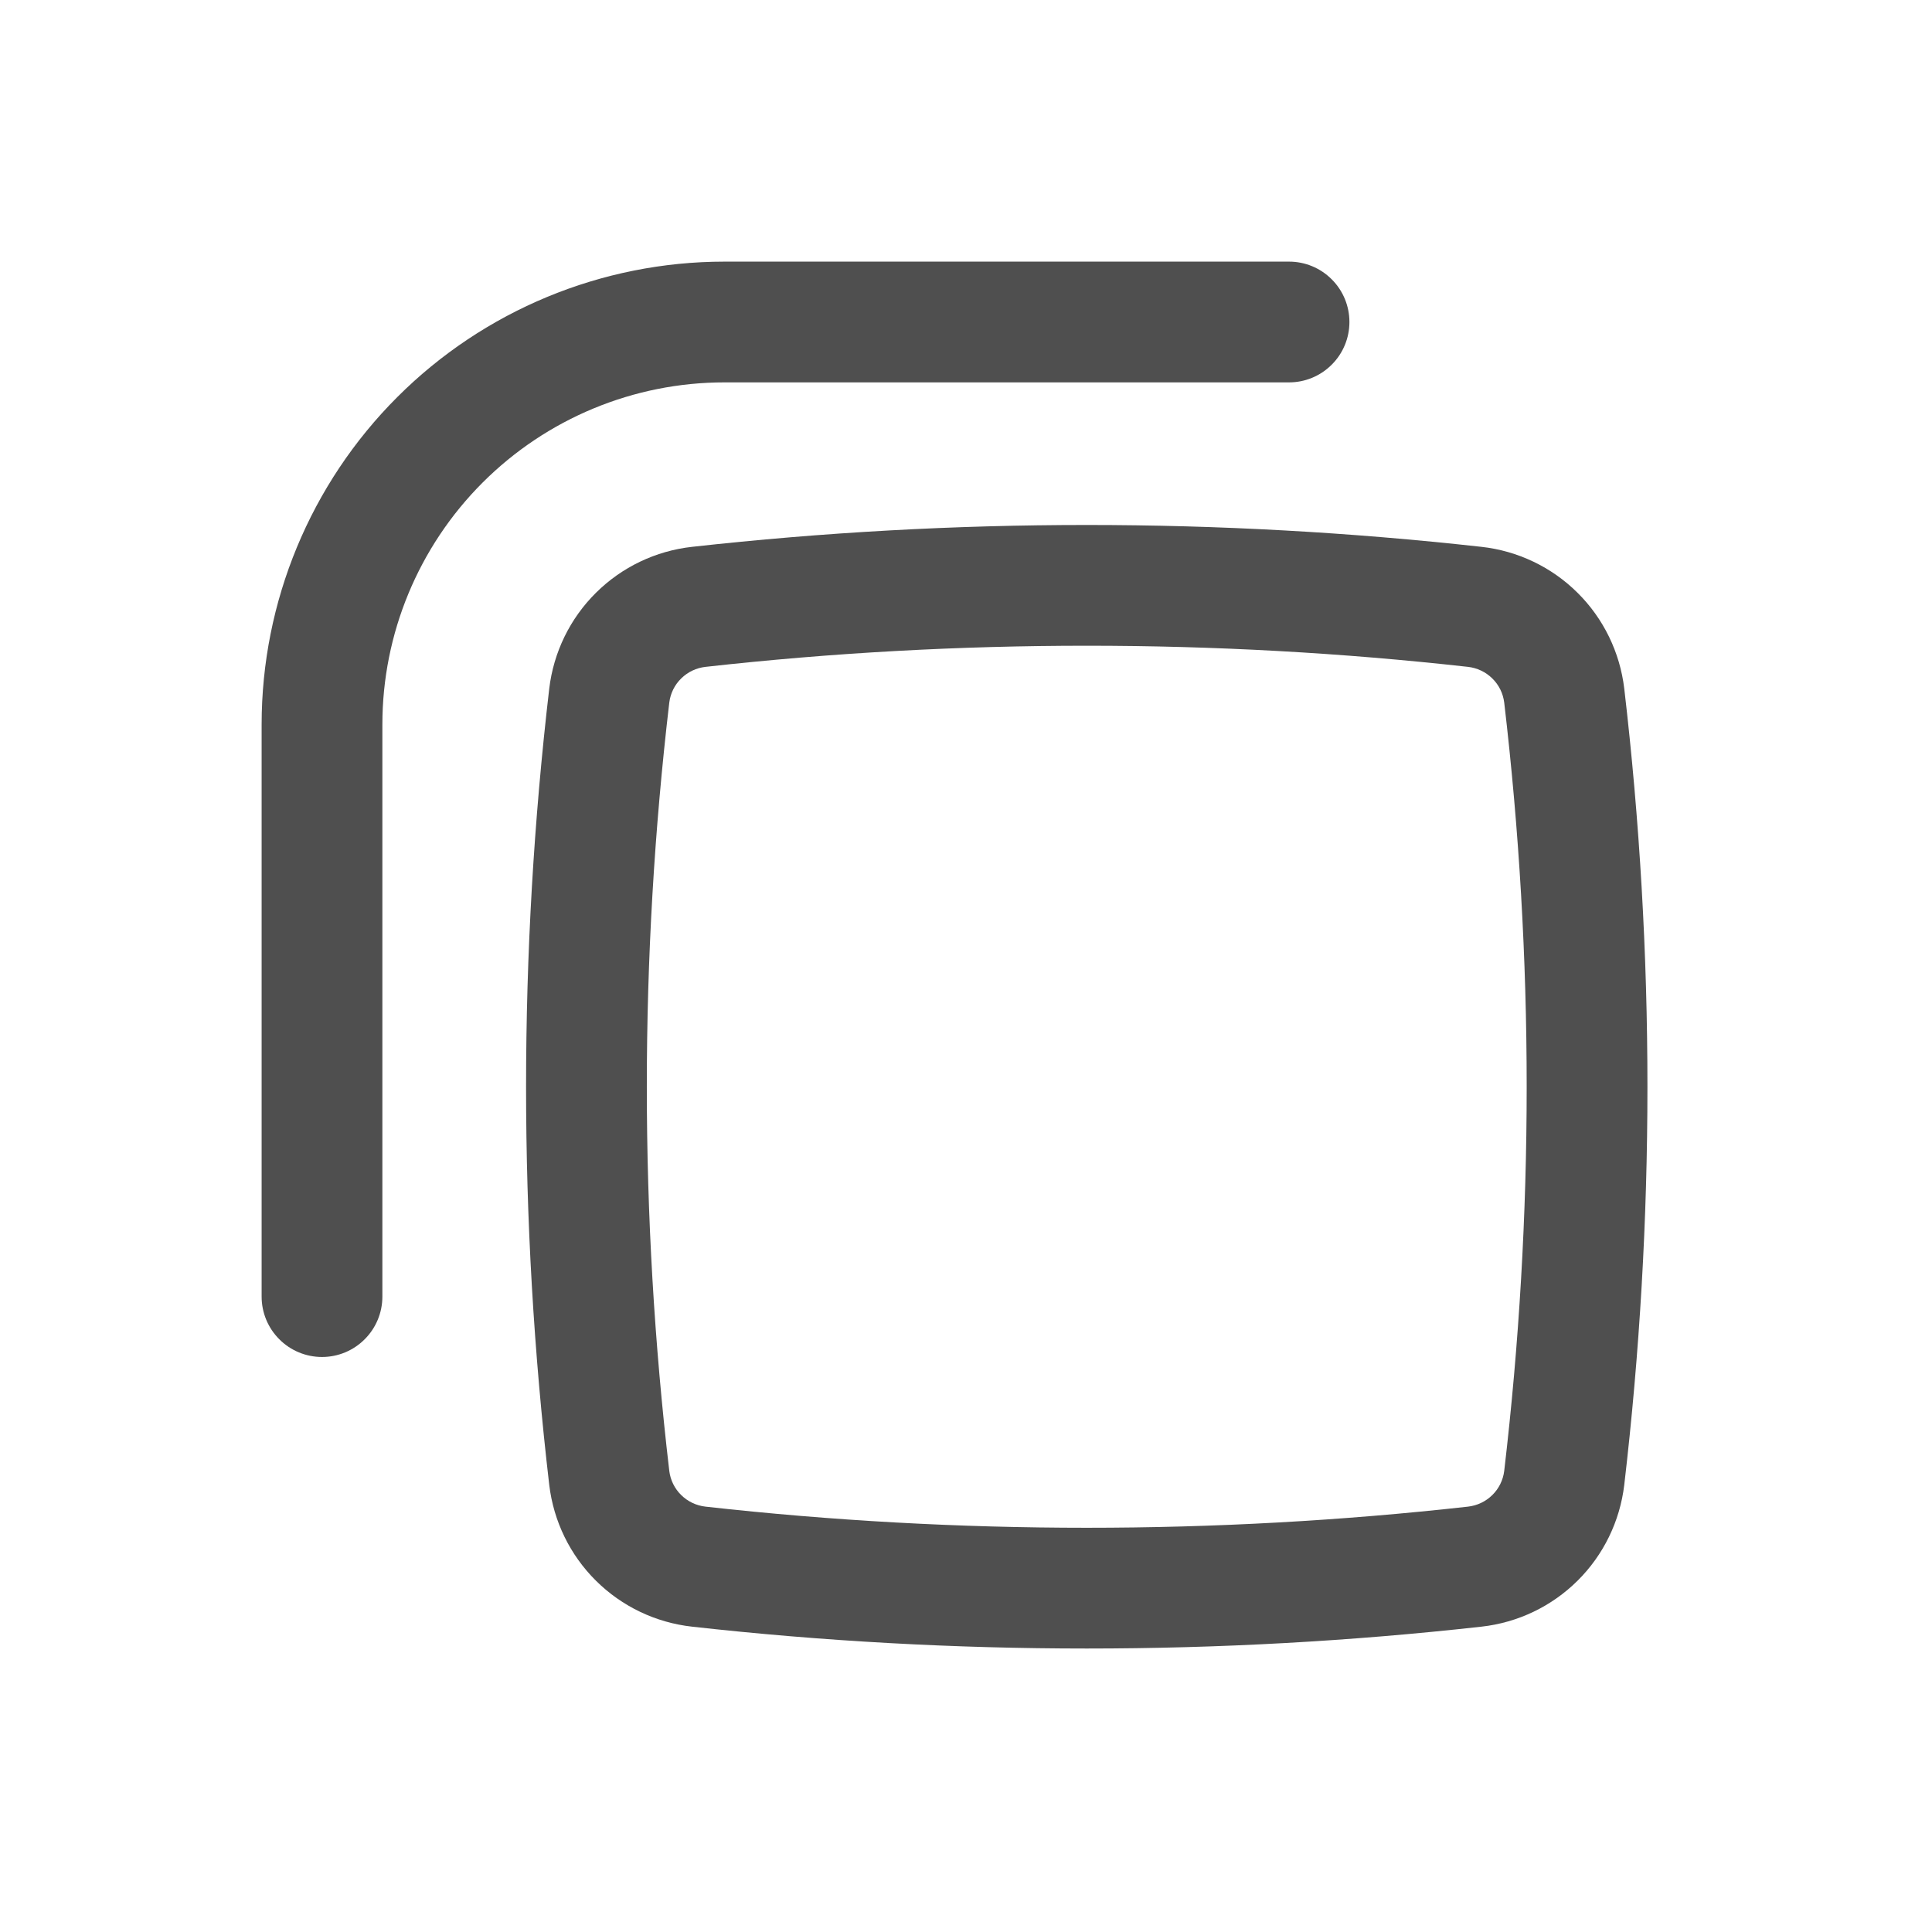
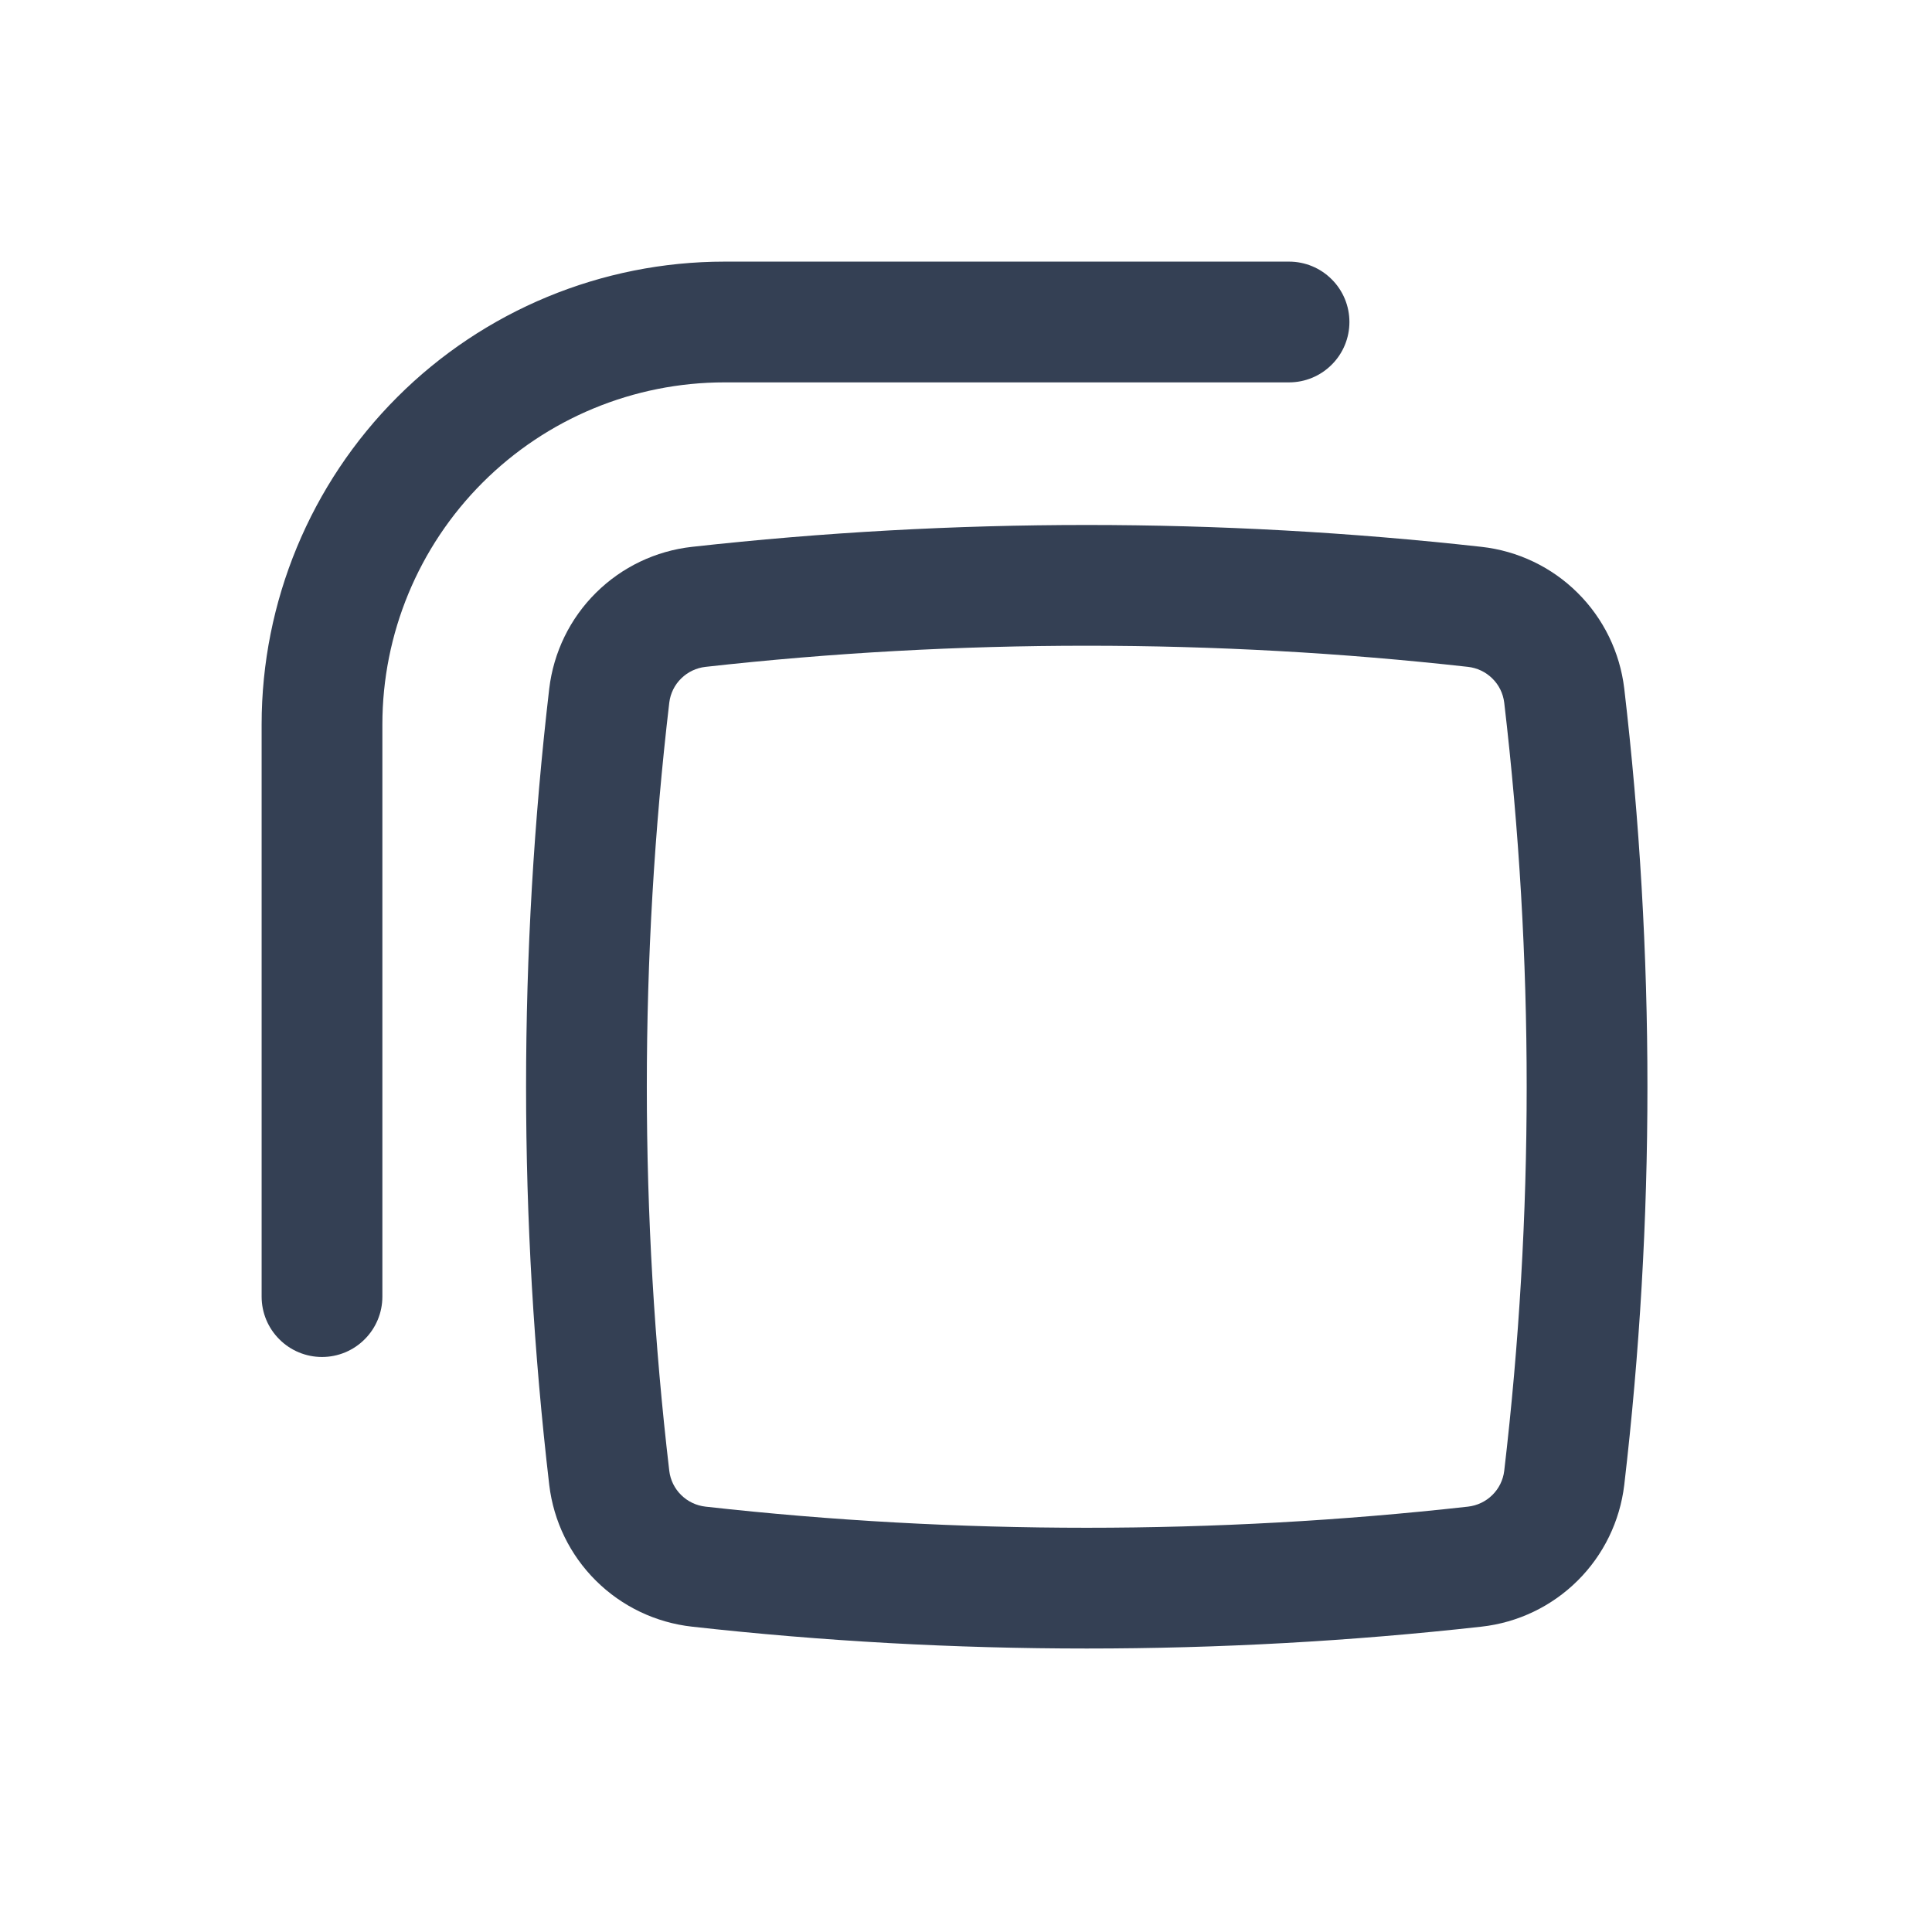
- <svg xmlns="http://www.w3.org/2000/svg" width="24" height="24" viewBox="0 0 24 24" fill="none">
-   <path d="M9 3.25C7.475 3.25 6.012 3.856 4.934 4.934C3.856 6.012 3.25 7.475 3.25 9V16.107C3.25 16.306 3.329 16.497 3.47 16.637C3.61 16.778 3.801 16.857 4 16.857C4.199 16.857 4.39 16.778 4.53 16.637C4.671 16.497 4.75 16.306 4.75 16.107V9C4.75 7.873 5.198 6.792 5.995 5.995C6.792 5.198 7.873 4.75 9 4.75H16.013C16.212 4.75 16.403 4.671 16.543 4.53C16.684 4.39 16.763 4.199 16.763 4C16.763 3.801 16.684 3.61 16.543 3.47C16.403 3.329 16.212 3.25 16.013 3.25H9Z" fill="#4F4F4F" />
-   <path fill-rule="evenodd" clip-rule="evenodd" d="M18.403 6.793C15.144 6.431 11.856 6.431 8.597 6.793C8.146 6.843 7.725 7.044 7.403 7.364C7.081 7.683 6.877 8.102 6.823 8.553C6.439 11.84 6.439 15.16 6.823 18.447C6.877 18.898 7.081 19.317 7.403 19.636C7.725 19.956 8.146 20.157 8.597 20.207C11.838 20.569 15.162 20.569 18.403 20.207C18.854 20.157 19.275 19.956 19.597 19.636C19.919 19.317 20.123 18.898 20.177 18.447C20.561 15.16 20.561 11.84 20.177 8.553C20.123 8.102 19.919 7.683 19.597 7.364C19.275 7.044 18.854 6.843 18.403 6.793ZM8.764 8.284C11.894 7.934 15.106 7.934 18.236 8.284C18.35 8.297 18.456 8.347 18.538 8.428C18.62 8.508 18.672 8.614 18.686 8.728C19.058 11.899 19.058 15.101 18.686 18.272C18.672 18.386 18.62 18.492 18.538 18.572C18.456 18.653 18.35 18.703 18.236 18.716C15.106 19.066 11.894 19.066 8.764 18.716C8.65 18.703 8.544 18.653 8.462 18.572C8.38 18.492 8.328 18.386 8.314 18.272C7.942 15.101 7.942 11.899 8.314 8.728C8.328 8.614 8.38 8.508 8.462 8.428C8.544 8.347 8.65 8.297 8.764 8.284Z" fill="#4F4F4F" />
+ <svg xmlns="http://www.w3.org/2000/svg" width="24" height="24" viewBox="0 0 24 24" fill="currentColor">
+   <path d="M9 3.25C7.475 3.25 6.012 3.856 4.934 4.934C3.856 6.012 3.25 7.475 3.25 9V16.107C3.25 16.306 3.329 16.497 3.47 16.637C3.61 16.778 3.801 16.857 4 16.857C4.199 16.857 4.39 16.778 4.53 16.637C4.671 16.497 4.75 16.306 4.75 16.107V9C4.75 7.873 5.198 6.792 5.995 5.995C6.792 5.198 7.873 4.75 9 4.75H16.013C16.212 4.75 16.403 4.671 16.543 4.53C16.684 4.39 16.763 4.199 16.763 4C16.763 3.801 16.684 3.61 16.543 3.47C16.403 3.329 16.212 3.25 16.013 3.25H9Z" fill="#344054" />
+   <path fill-rule="evenodd" clip-rule="evenodd" d="M18.403 6.793C15.144 6.431 11.856 6.431 8.597 6.793C8.146 6.843 7.725 7.044 7.403 7.364C7.081 7.683 6.877 8.102 6.823 8.553C6.439 11.84 6.439 15.16 6.823 18.447C6.877 18.898 7.081 19.317 7.403 19.636C7.725 19.956 8.146 20.157 8.597 20.207C11.838 20.569 15.162 20.569 18.403 20.207C18.854 20.157 19.275 19.956 19.597 19.636C19.919 19.317 20.123 18.898 20.177 18.447C20.561 15.16 20.561 11.84 20.177 8.553C20.123 8.102 19.919 7.683 19.597 7.364C19.275 7.044 18.854 6.843 18.403 6.793ZM8.764 8.284C11.894 7.934 15.106 7.934 18.236 8.284C18.35 8.297 18.456 8.347 18.538 8.428C18.62 8.508 18.672 8.614 18.686 8.728C19.058 11.899 19.058 15.101 18.686 18.272C18.672 18.386 18.62 18.492 18.538 18.572C18.456 18.653 18.35 18.703 18.236 18.716C15.106 19.066 11.894 19.066 8.764 18.716C8.65 18.703 8.544 18.653 8.462 18.572C8.38 18.492 8.328 18.386 8.314 18.272C7.942 15.101 7.942 11.899 8.314 8.728C8.328 8.614 8.38 8.508 8.462 8.428C8.544 8.347 8.65 8.297 8.764 8.284Z" fill="#344054" />
</svg>
